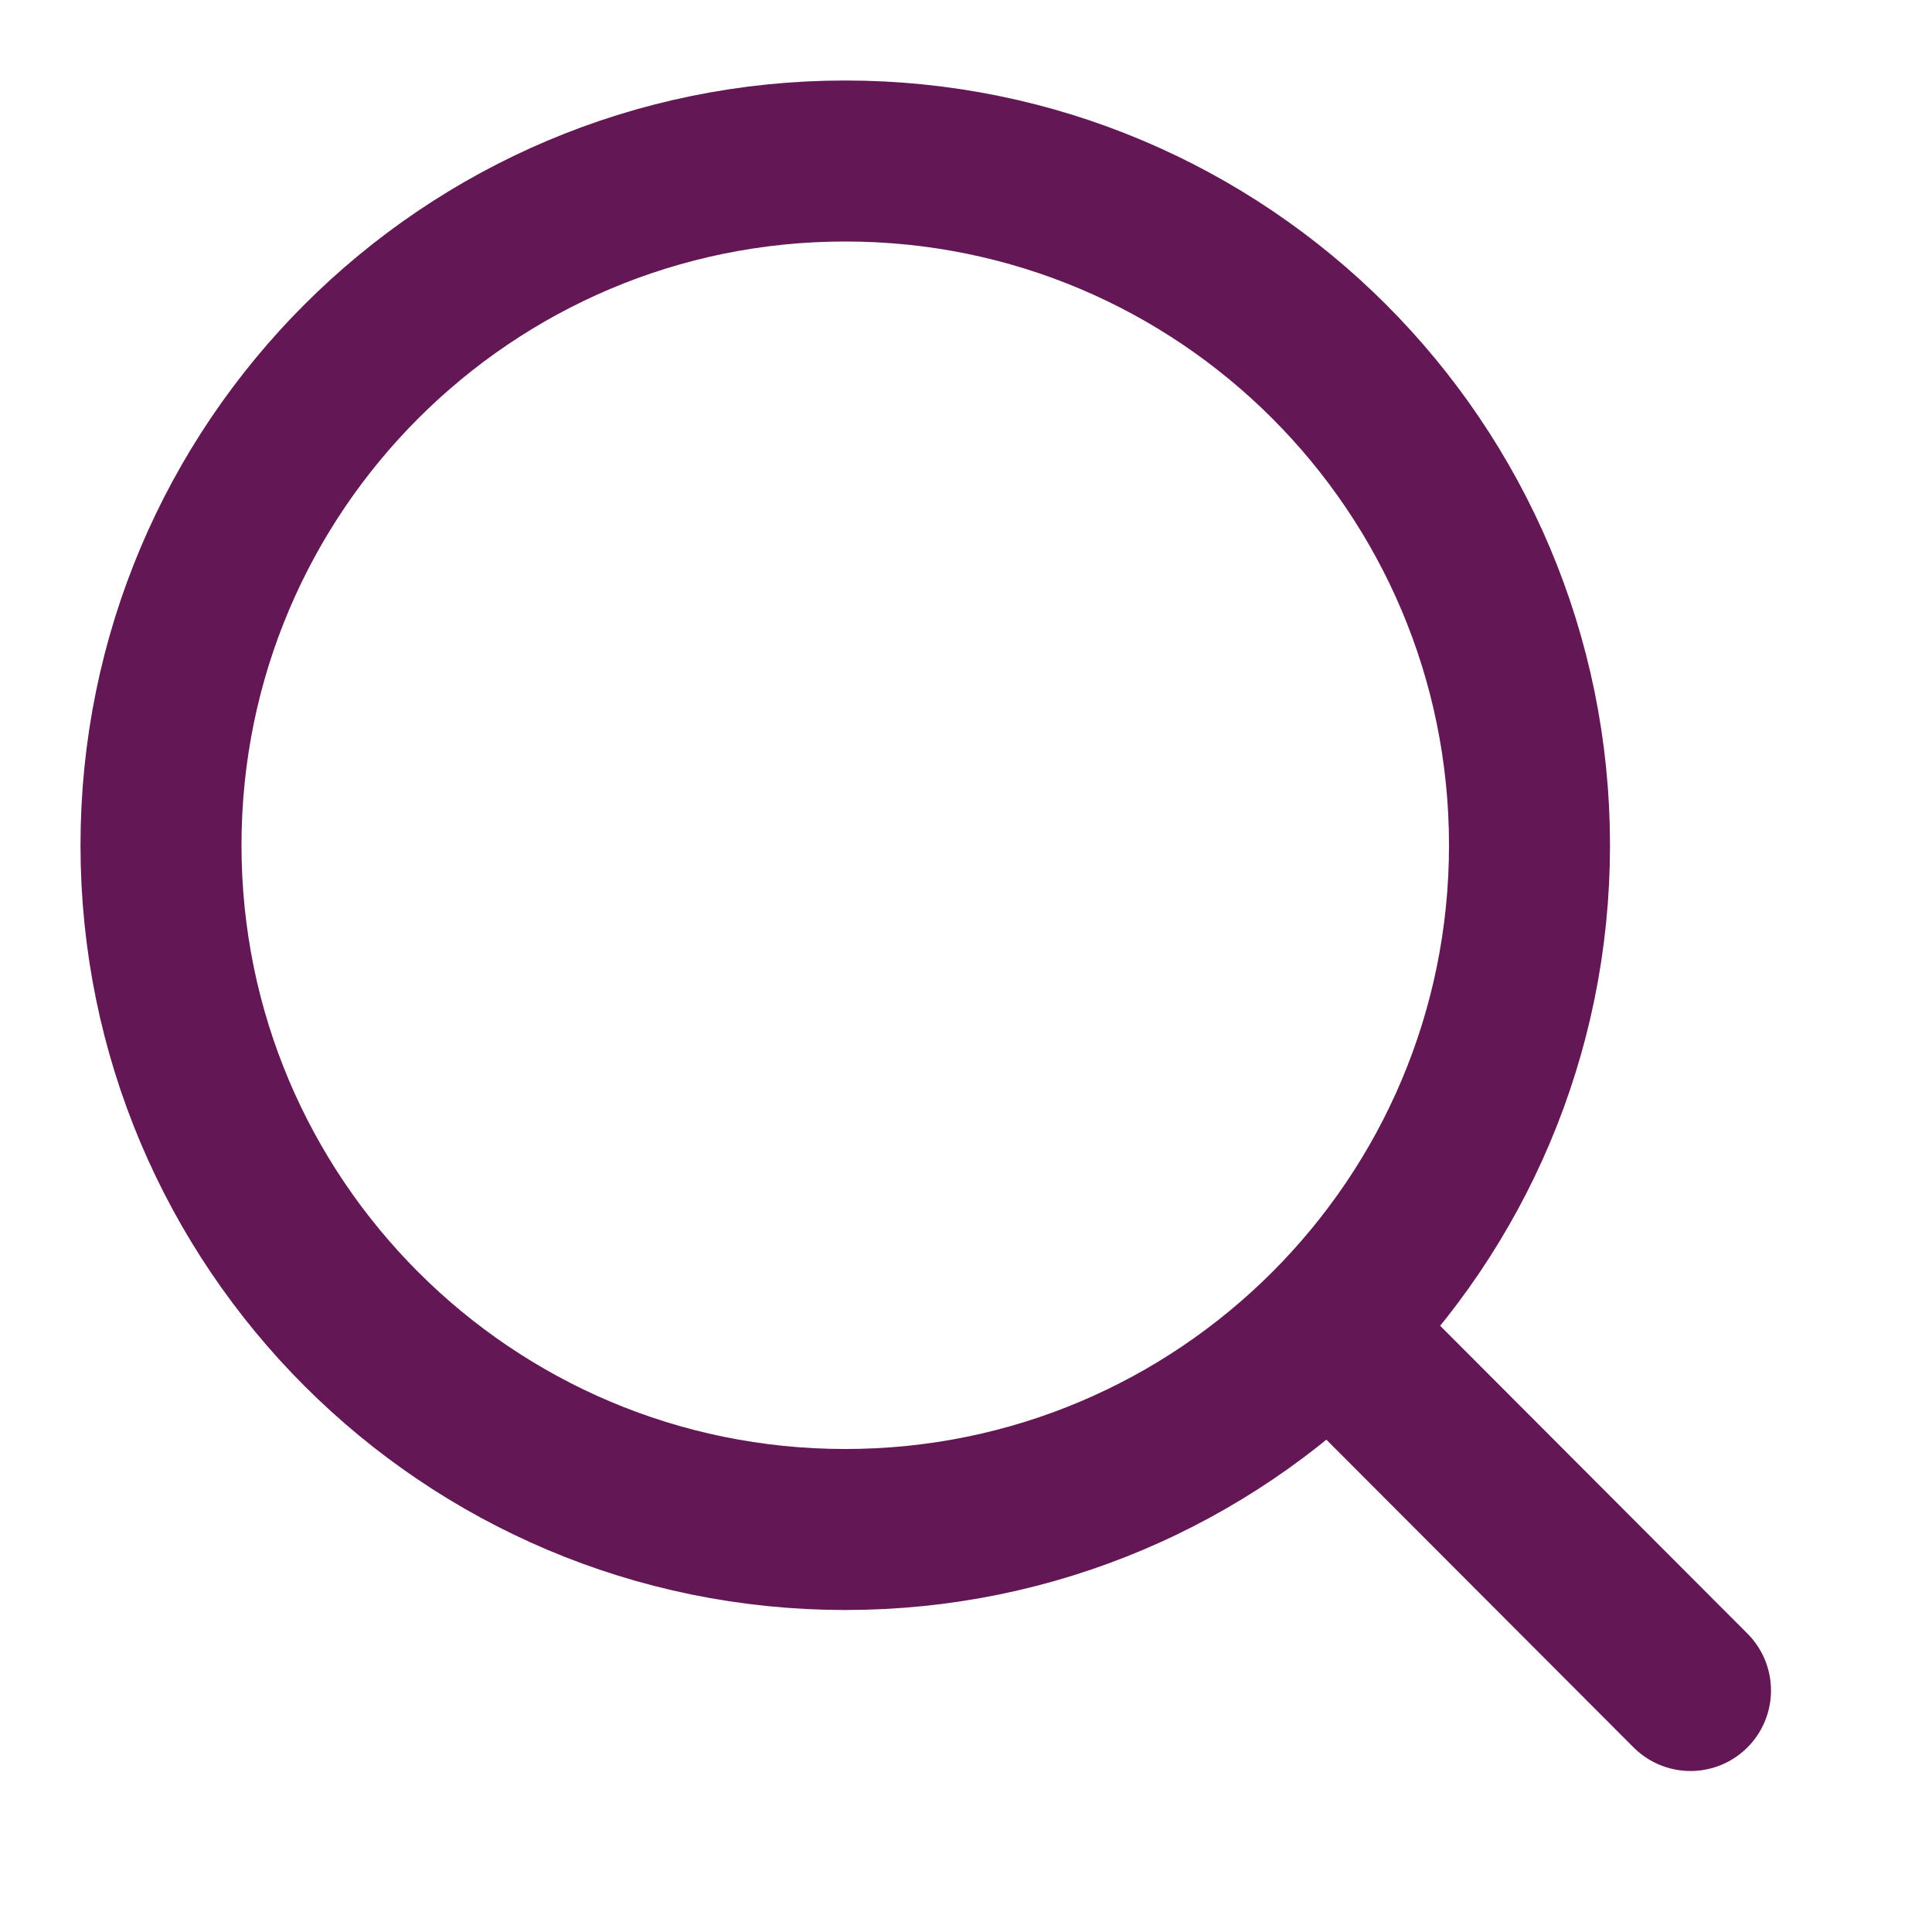
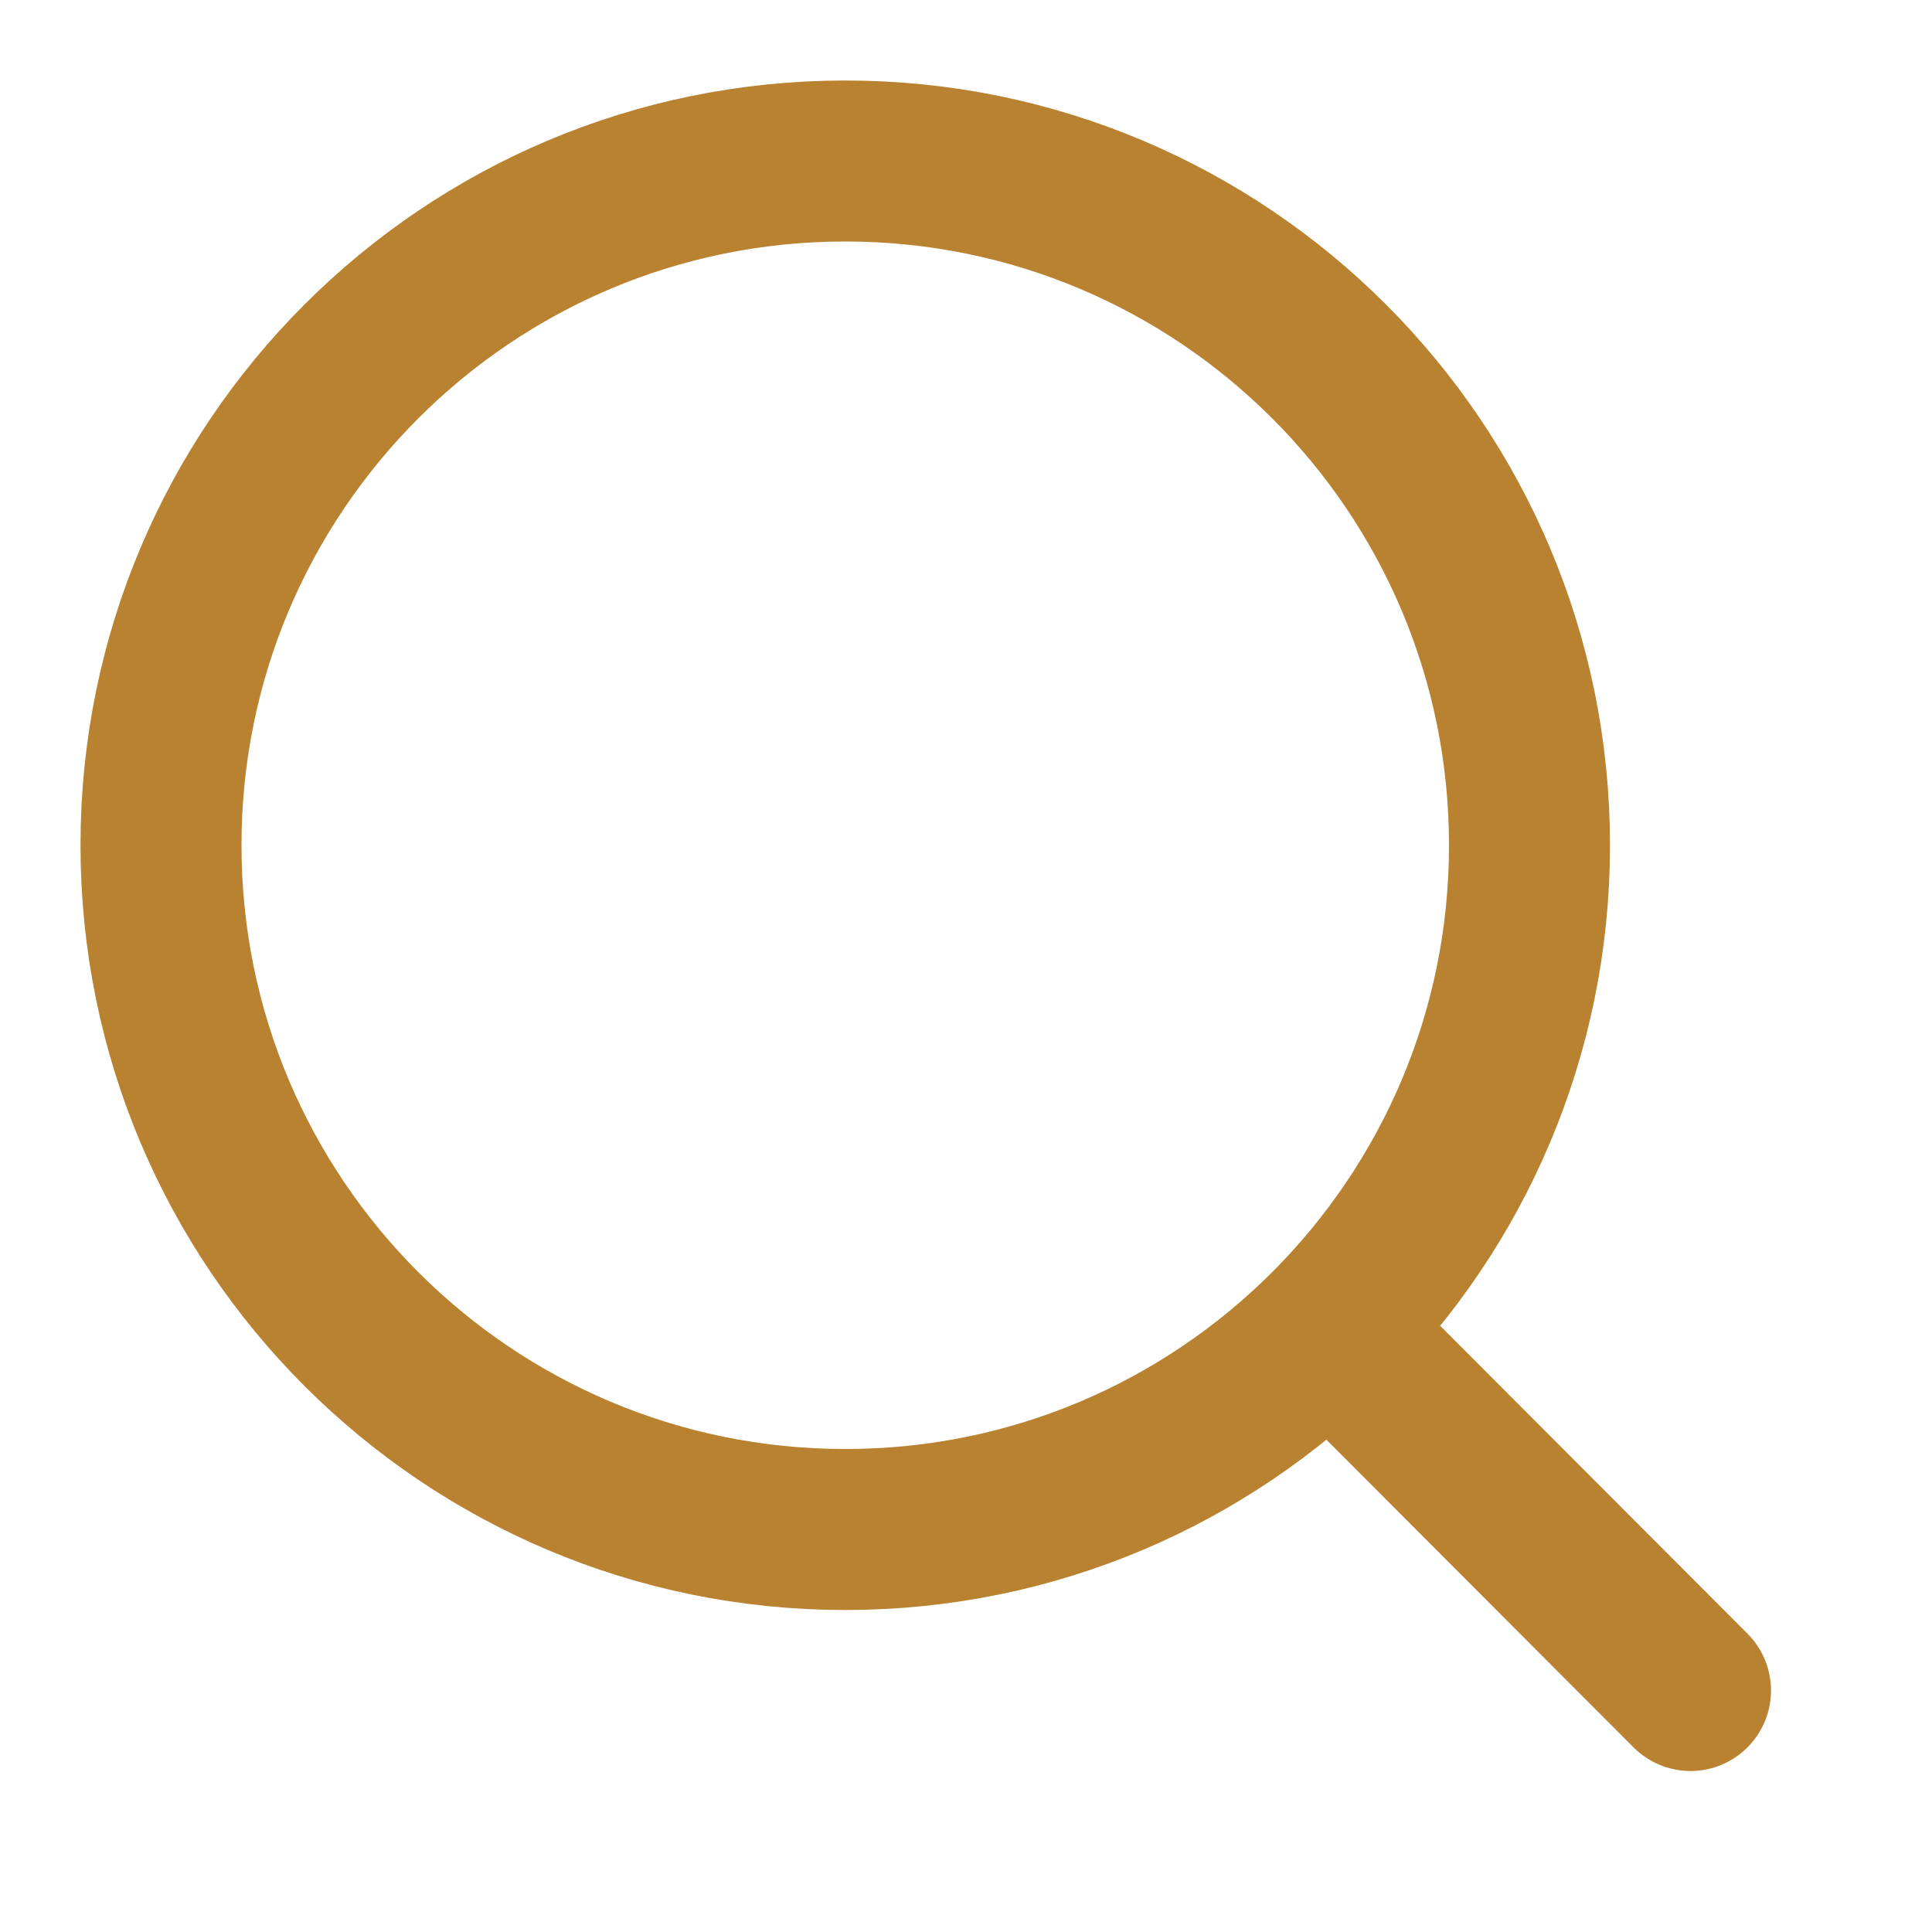
<svg xmlns="http://www.w3.org/2000/svg" width="24" height="24" fill="none">
-   <path stroke="#631755" stroke-linecap="round" stroke-width="2" d="m21 21-4.486-4.494M19 10.5a8.5 8.5 0 1 1-17 0 8.5 8.5 0 0 1 17 0Z" />
+   <path stroke="#B98230" stroke-linecap="round" stroke-width="2" d="m21 21-4.486-4.494M19 10.5a8.5 8.5 0 1 1-17 0 8.5 8.5 0 0 1 17 0Z" />
</svg>
